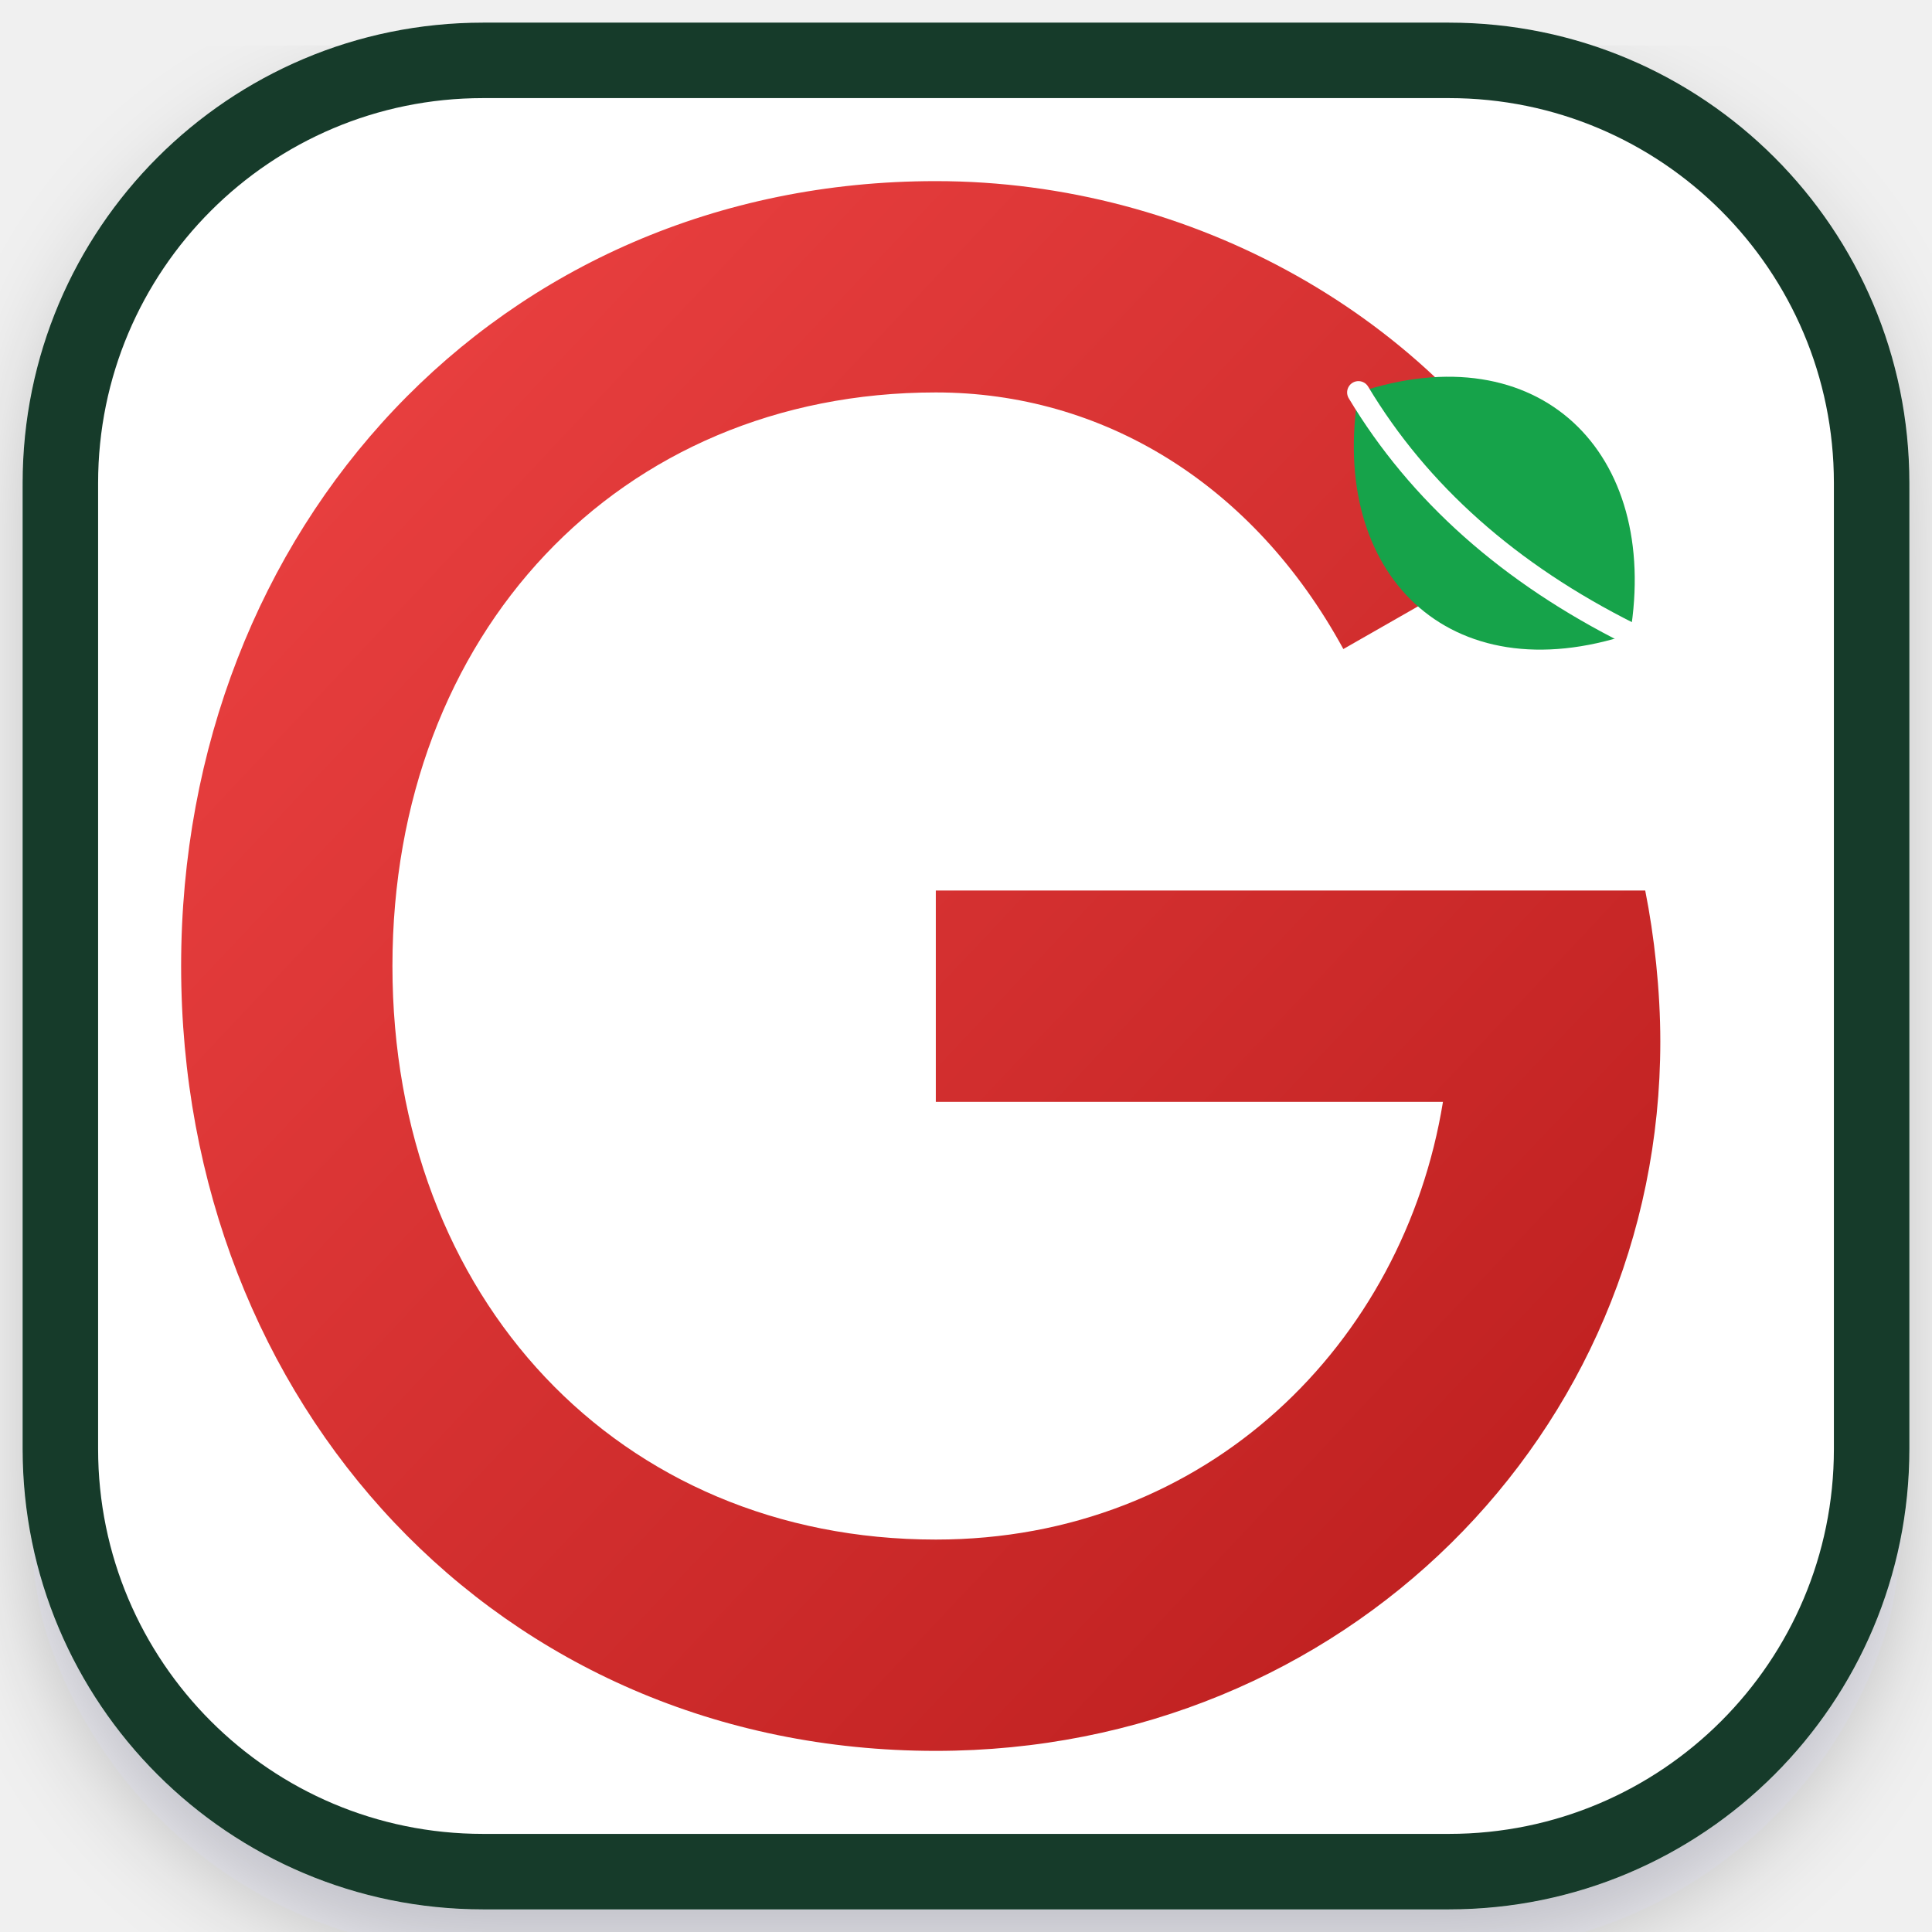
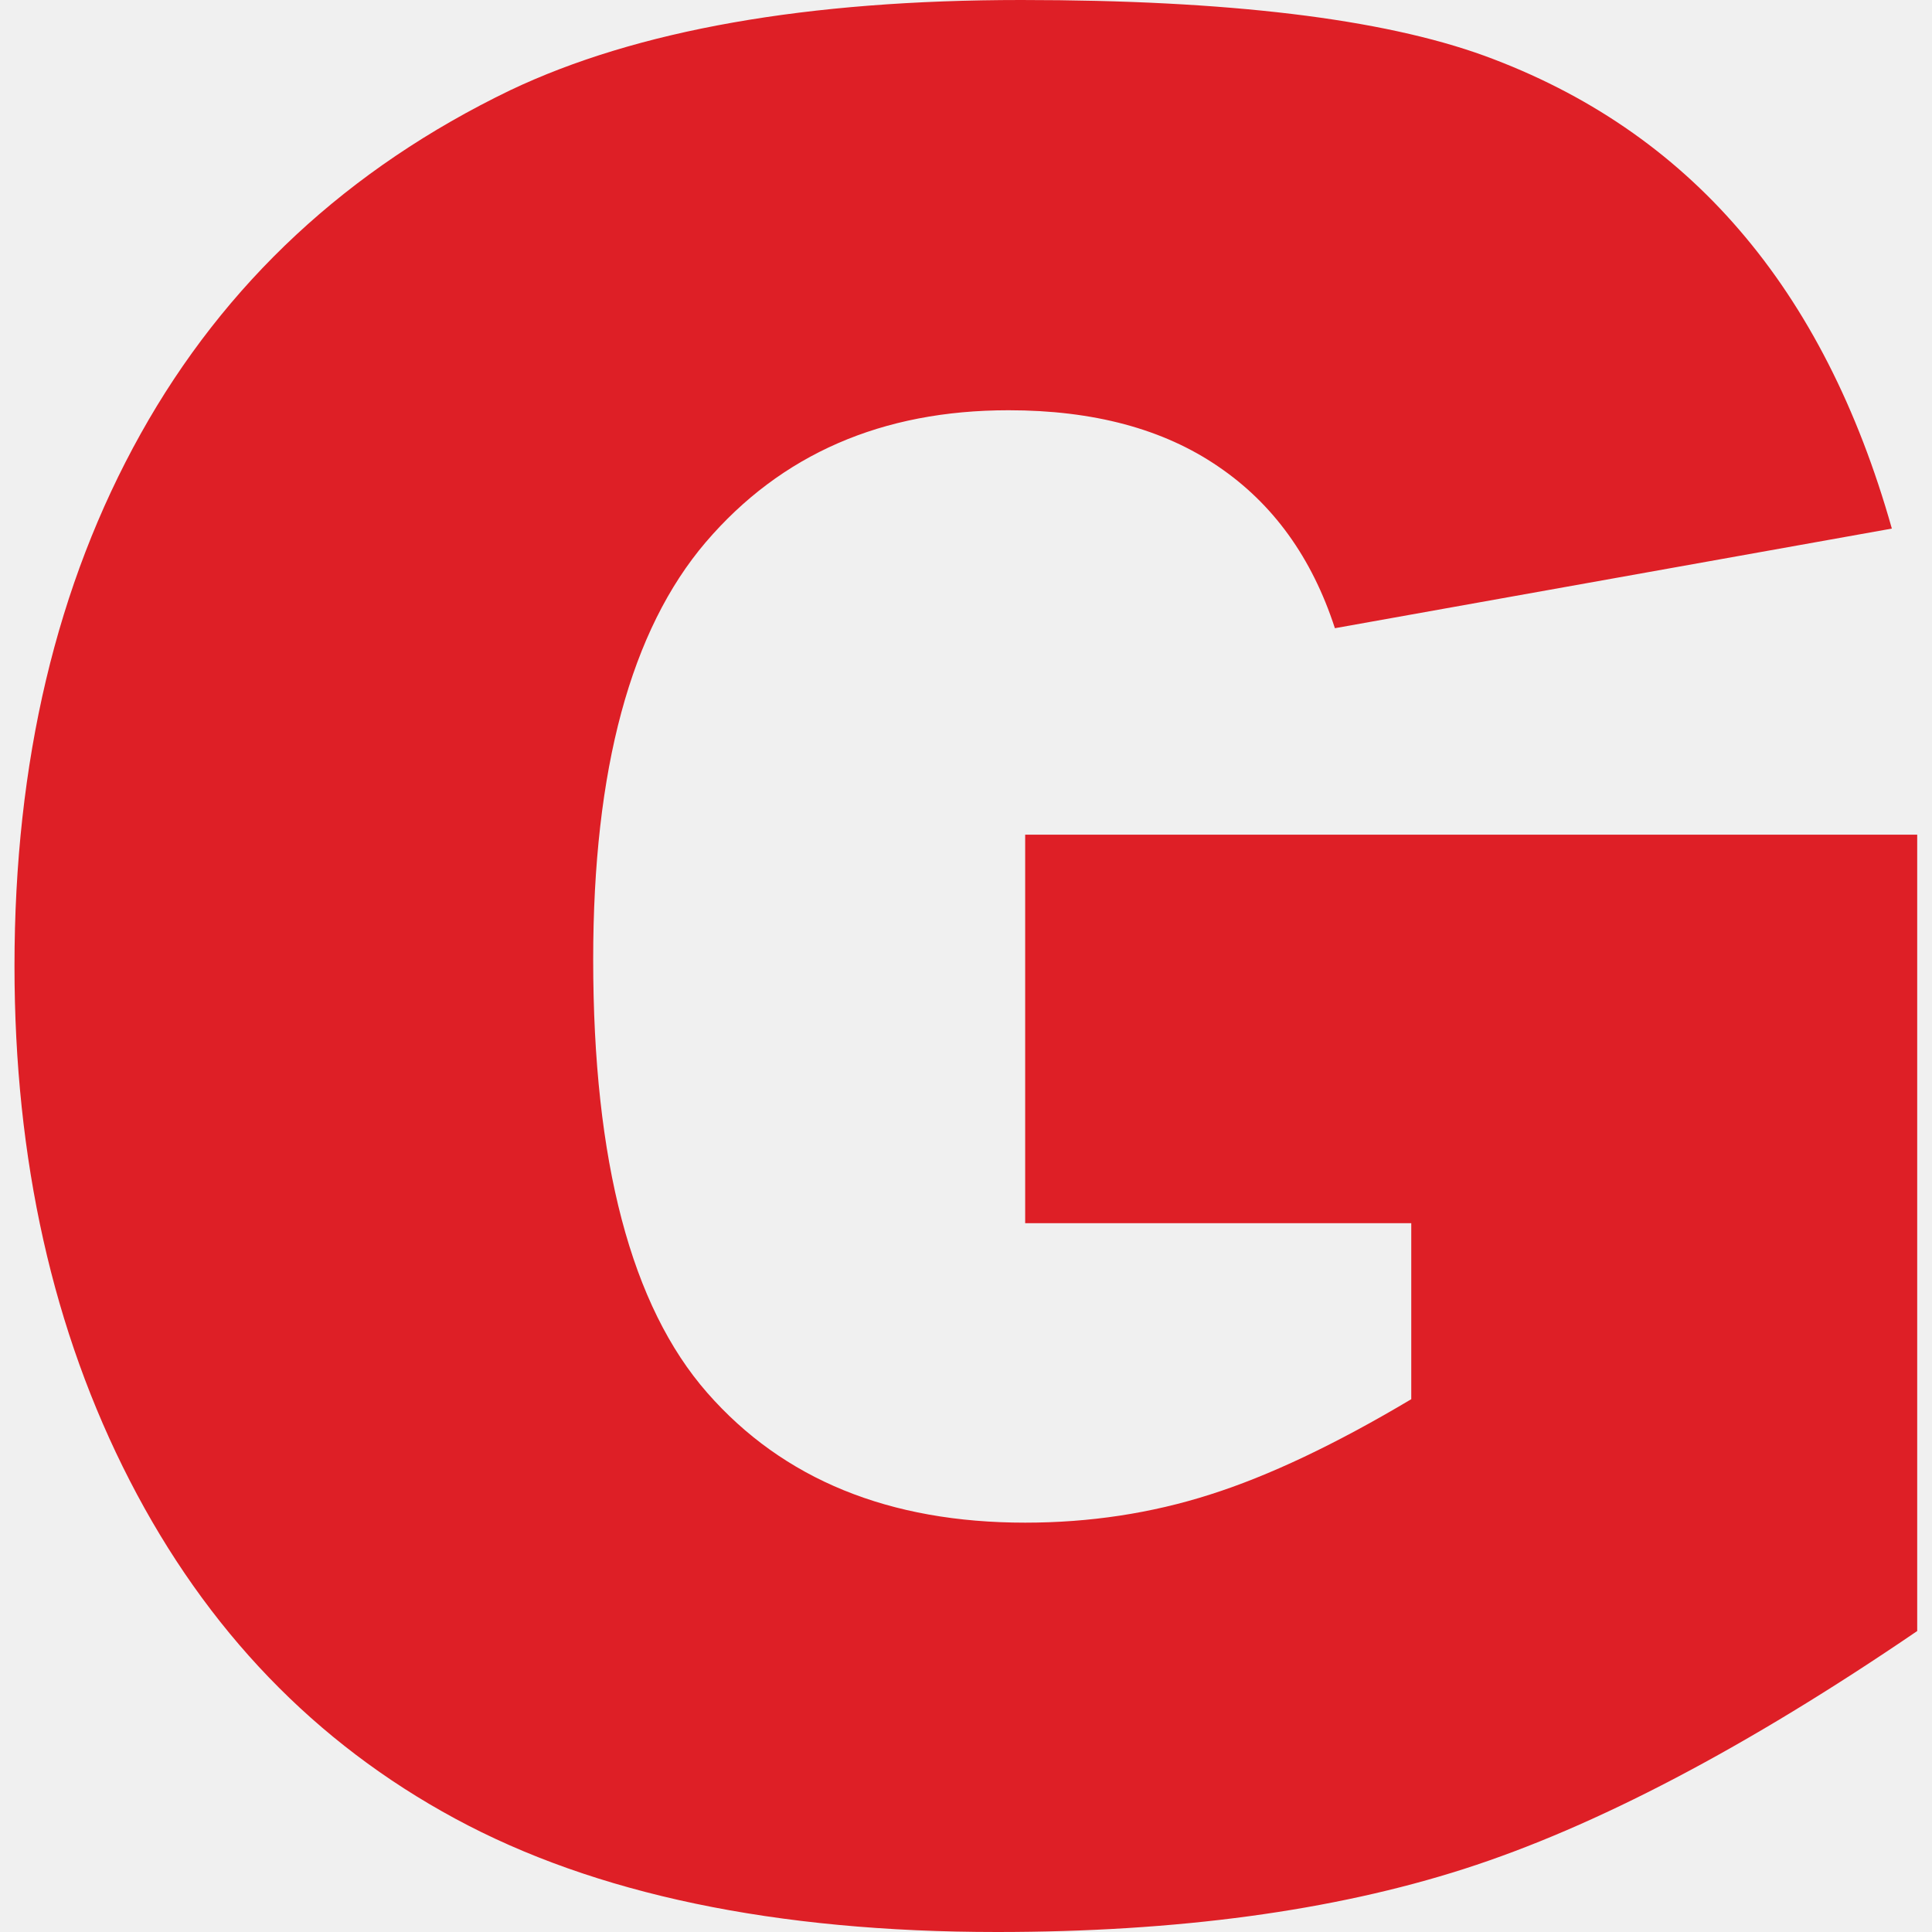
<svg xmlns="http://www.w3.org/2000/svg" viewBox="0 0 64 64" width="64" height="64">
-   <defs>
-     <linearGradient id="redGrad" x1="0%" y1="0%" x2="100%" y2="100%">
-       <stop offset="0%" stop-color="#ef4444" />
-       <stop offset="100%" stop-color="#b91c1c" />
-     </linearGradient>
-     <filter id="softShadow" x="-10%" y="-10%" width="125%" height="125%">
-       <feDropShadow dx="0" dy="1.5" stdDeviation="1.5" flood-color="#0f172a" flood-opacity="0.2" />
-     </filter>
-   </defs>
-   <rect x="2" y="2" width="60" height="60" rx="14" fill="#ffffff" stroke="#173b2c" stroke-width="2.5" filter="url(#softShadow)" />
-   <path d="M 44.5 21.5 C 41.5 16 36.5 13 31 13 C 20.5 13 13 21 13 32 C 13 43 20.5 51 31 51 C 40 51 46.5 44.5 47.8 36.5 L 31 36.5 L 31 29.5 L 54.5 29.5 C 54.8 31 55 32.8 55 34.5 C 55 47.5 44.5 58 31 58 C 16.5 58 6 46.5 6 32 C 6 17.5 16.5 6 31 6 C 39.5 6 47.5 10.5 51.5 17.5 L 44.5 21.5 Z" fill="url(#redGrad)" />
-   <path d="M 45 13 C 51 11 55 15 54 21 C 48 23 44 19 45 13 Z" fill="#16a34a" />
-   <path d="M 45 13 Q 48 18 54 21" stroke="#ffffff" stroke-width="0.75" fill="none" stroke-linecap="round" />
+   <path d="M33.96 40.52V27.65H63.51V54.03Q55.02 59.82 48.50 61.91Q41.98 64.0 33.03 64.0Q22.01 64.0 15.07 60.24Q8.12 56.48 4.30 49.05Q0.48 41.62 0.48 32.0Q0.48 21.86 4.66 14.37Q8.84 6.88 16.90 2.99Q23.19 0.0 33.83 0.0Q44.09 0.0 49.18 1.85Q54.26 3.71 57.62 7.62Q60.98 11.52 62.67 17.51L44.22 20.81Q43.08 17.30 40.35 15.45Q37.63 13.59 33.41 13.59Q27.12 13.59 23.38 17.96Q19.65 22.33 19.65 31.78Q19.65 41.83 23.43 46.14Q27.20 50.44 33.96 50.44Q37.17 50.44 40.08 49.51Q42.99 48.59 46.75 46.35V40.52Z" fill="#de1f26" />
</svg>
